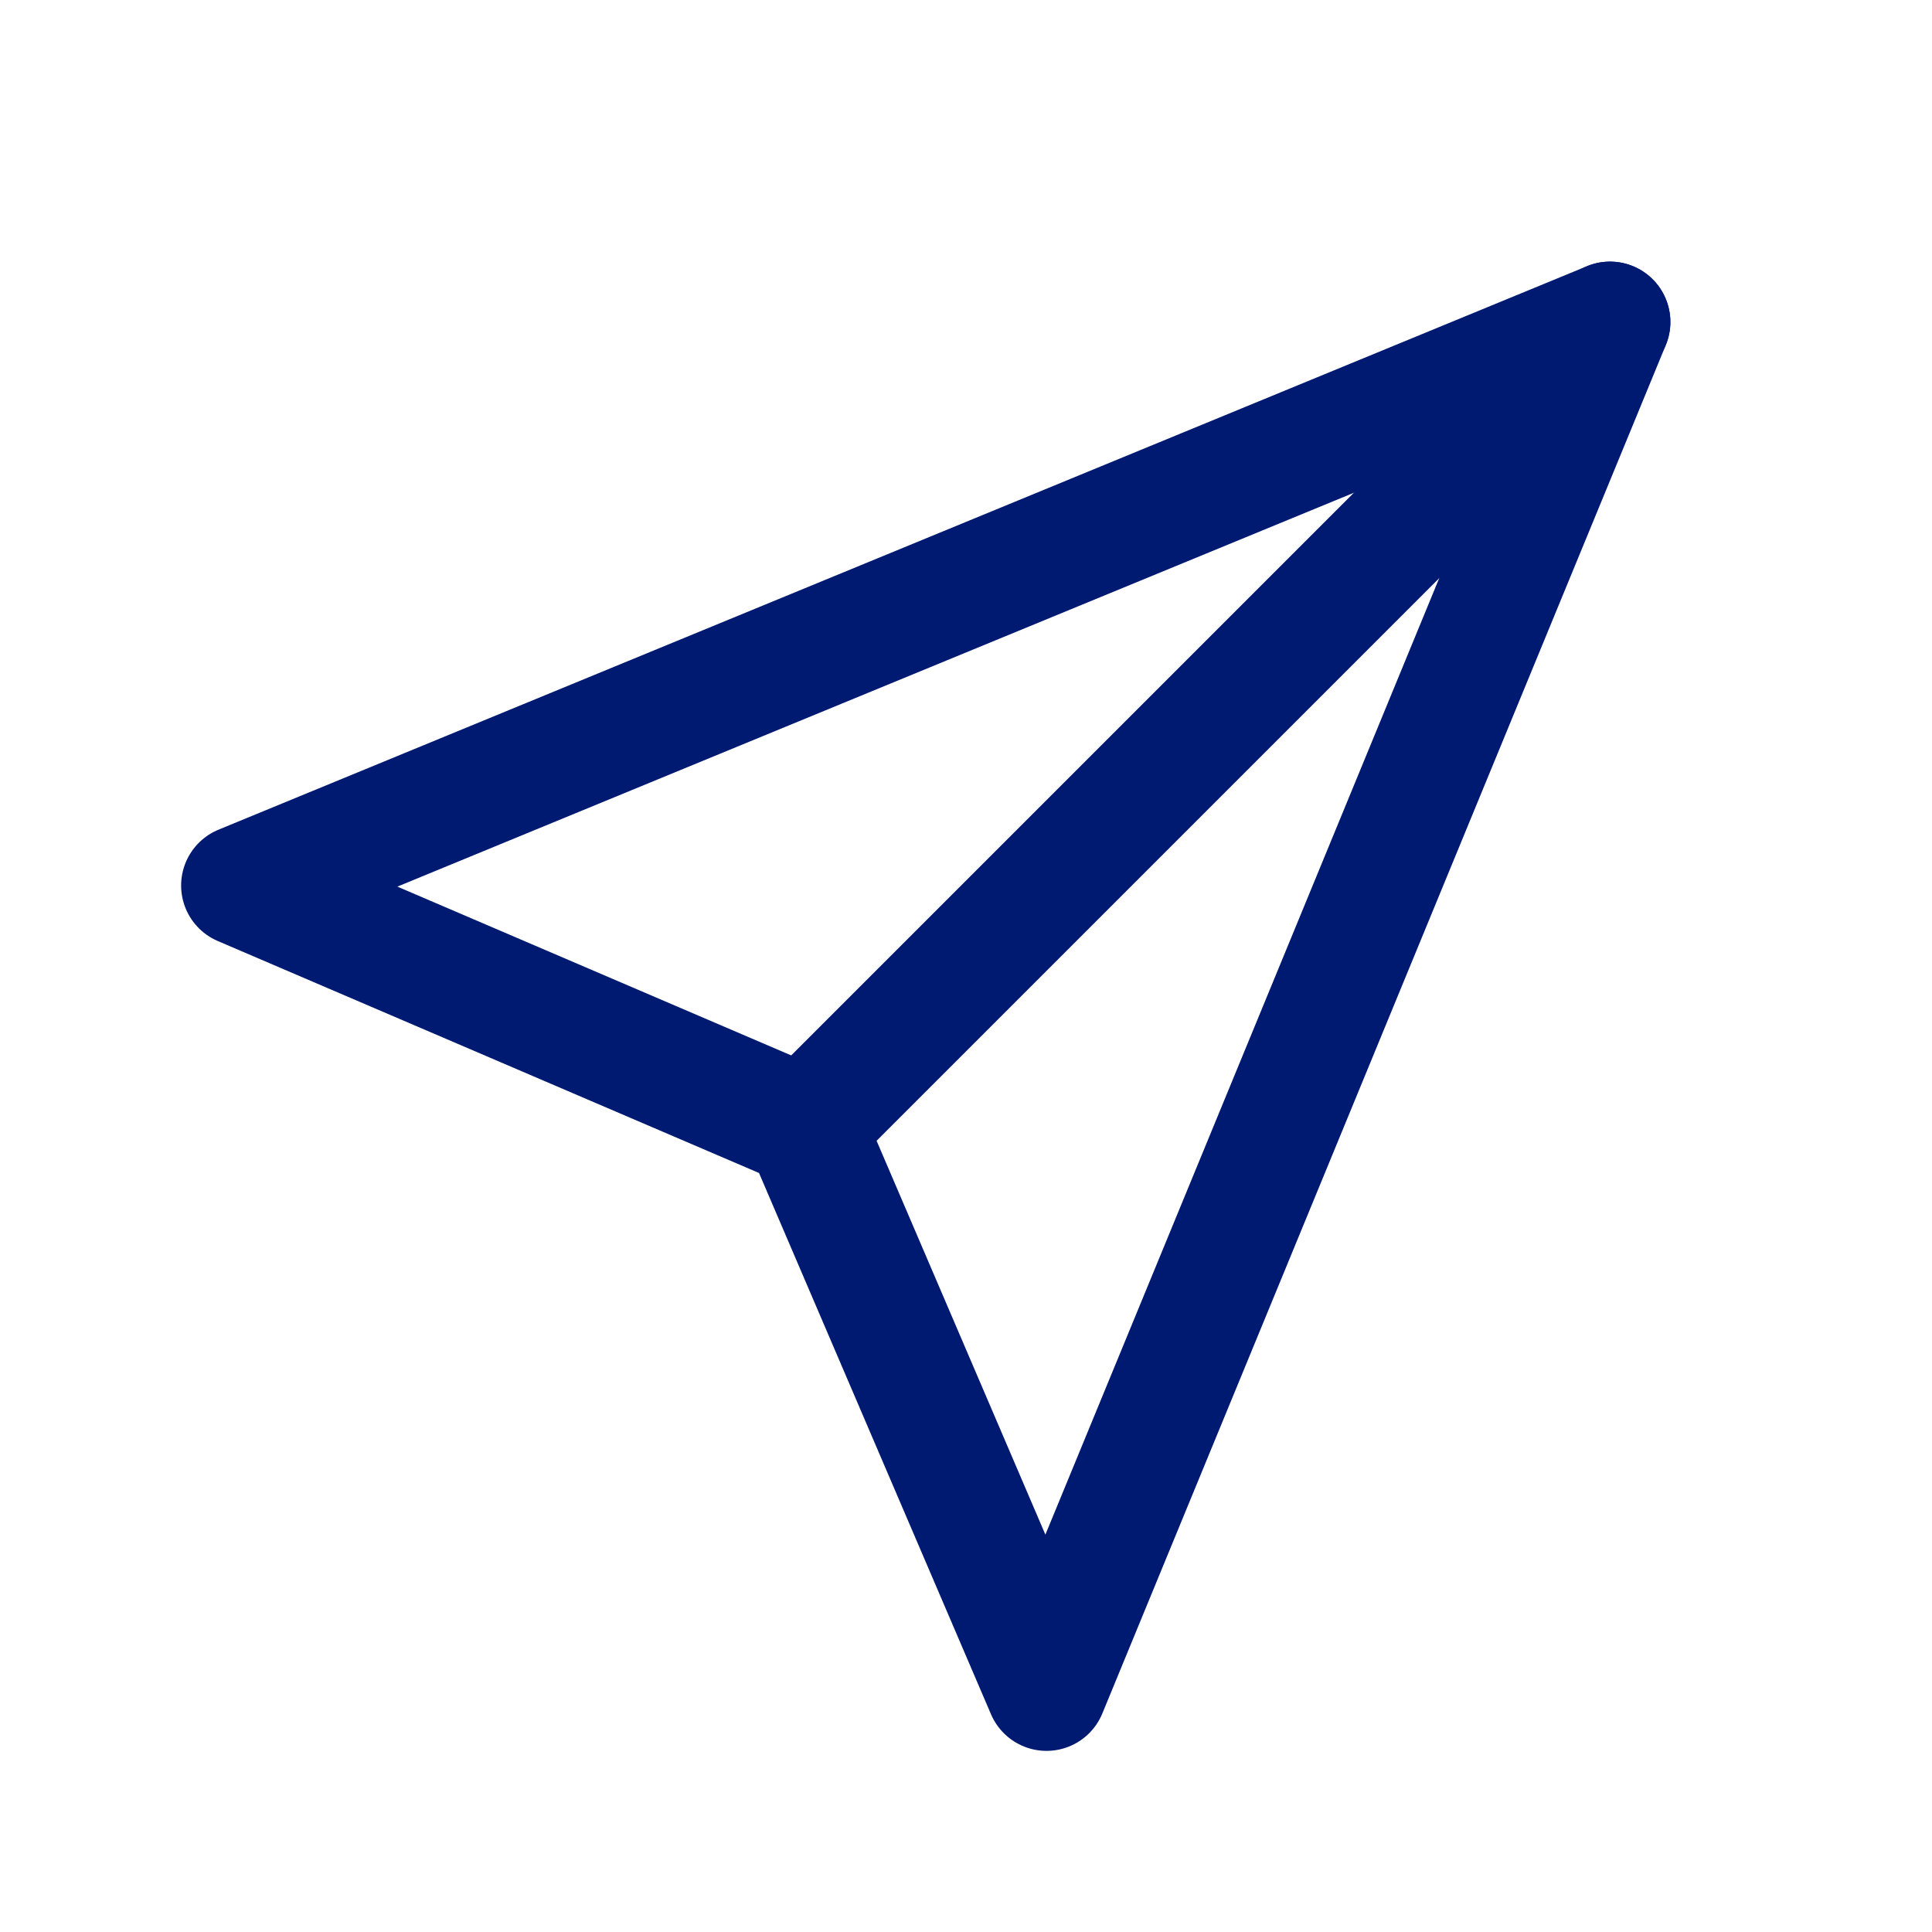
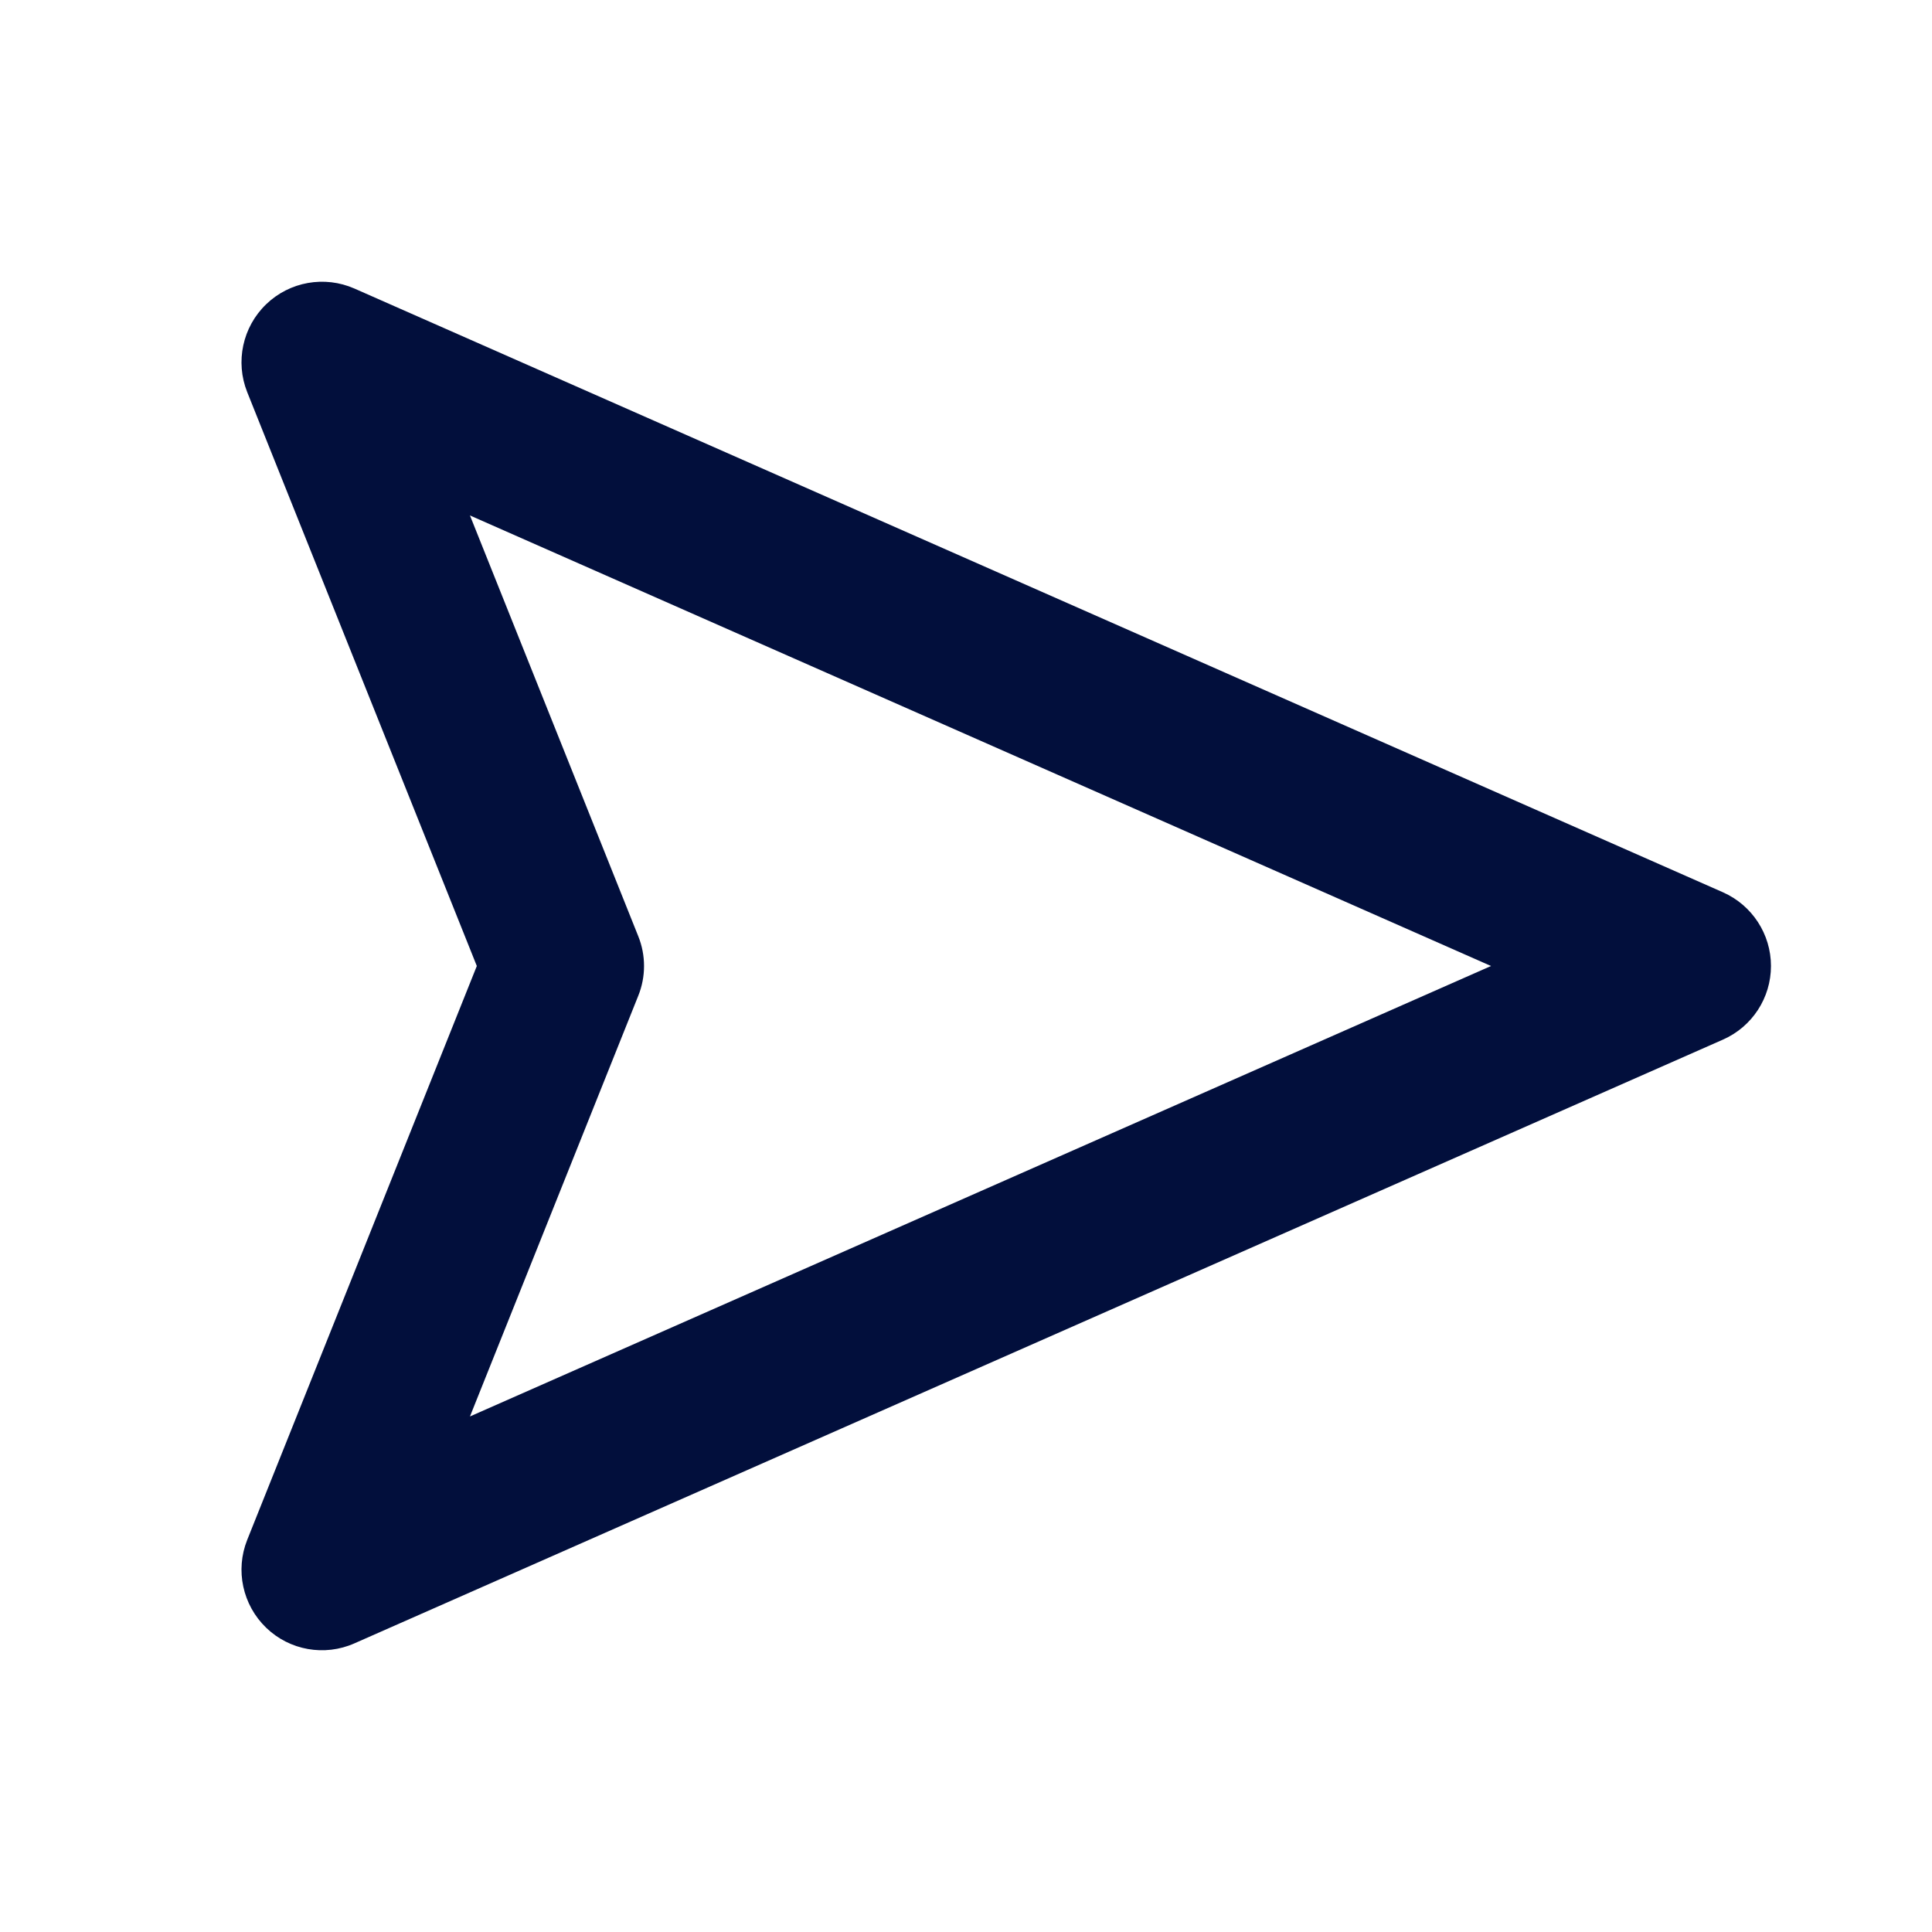
- <svg xmlns="http://www.w3.org/2000/svg" width="24" height="24" viewBox="0 0 24 24" fill="none">
-   <path d="M20 4L3 11L10 14L13 21L20 4Z" stroke="#001A72" stroke-width="1.5" stroke-linecap="round" stroke-linejoin="round" />
-   <path d="M20 4L10 14" stroke="#001A72" stroke-width="1.5" stroke-linecap="round" stroke-linejoin="round" />
+ <svg xmlns="http://www.w3.org/2000/svg" width="20" height="20" viewBox="0 0 20 20" fill="none">
+   <path d="M2.755 3.15C2.998 2.915 3.36 2.851 3.669 2.987L17.836 9.237C18.138 9.371 18.333 9.67 18.333 10C18.333 10.33 18.138 10.629 17.836 10.762L3.669 17.012C3.36 17.149 2.998 17.085 2.755 16.85C2.511 16.614 2.434 16.255 2.559 15.941L4.936 10L2.559 4.059C2.434 3.745 2.511 3.385 2.755 3.15ZM6.607 9.691C6.687 9.889 6.687 10.111 6.607 10.309L4.865 14.663L15.435 10L4.865 5.336L6.607 9.691Z" fill="#020F3C" />
</svg>
